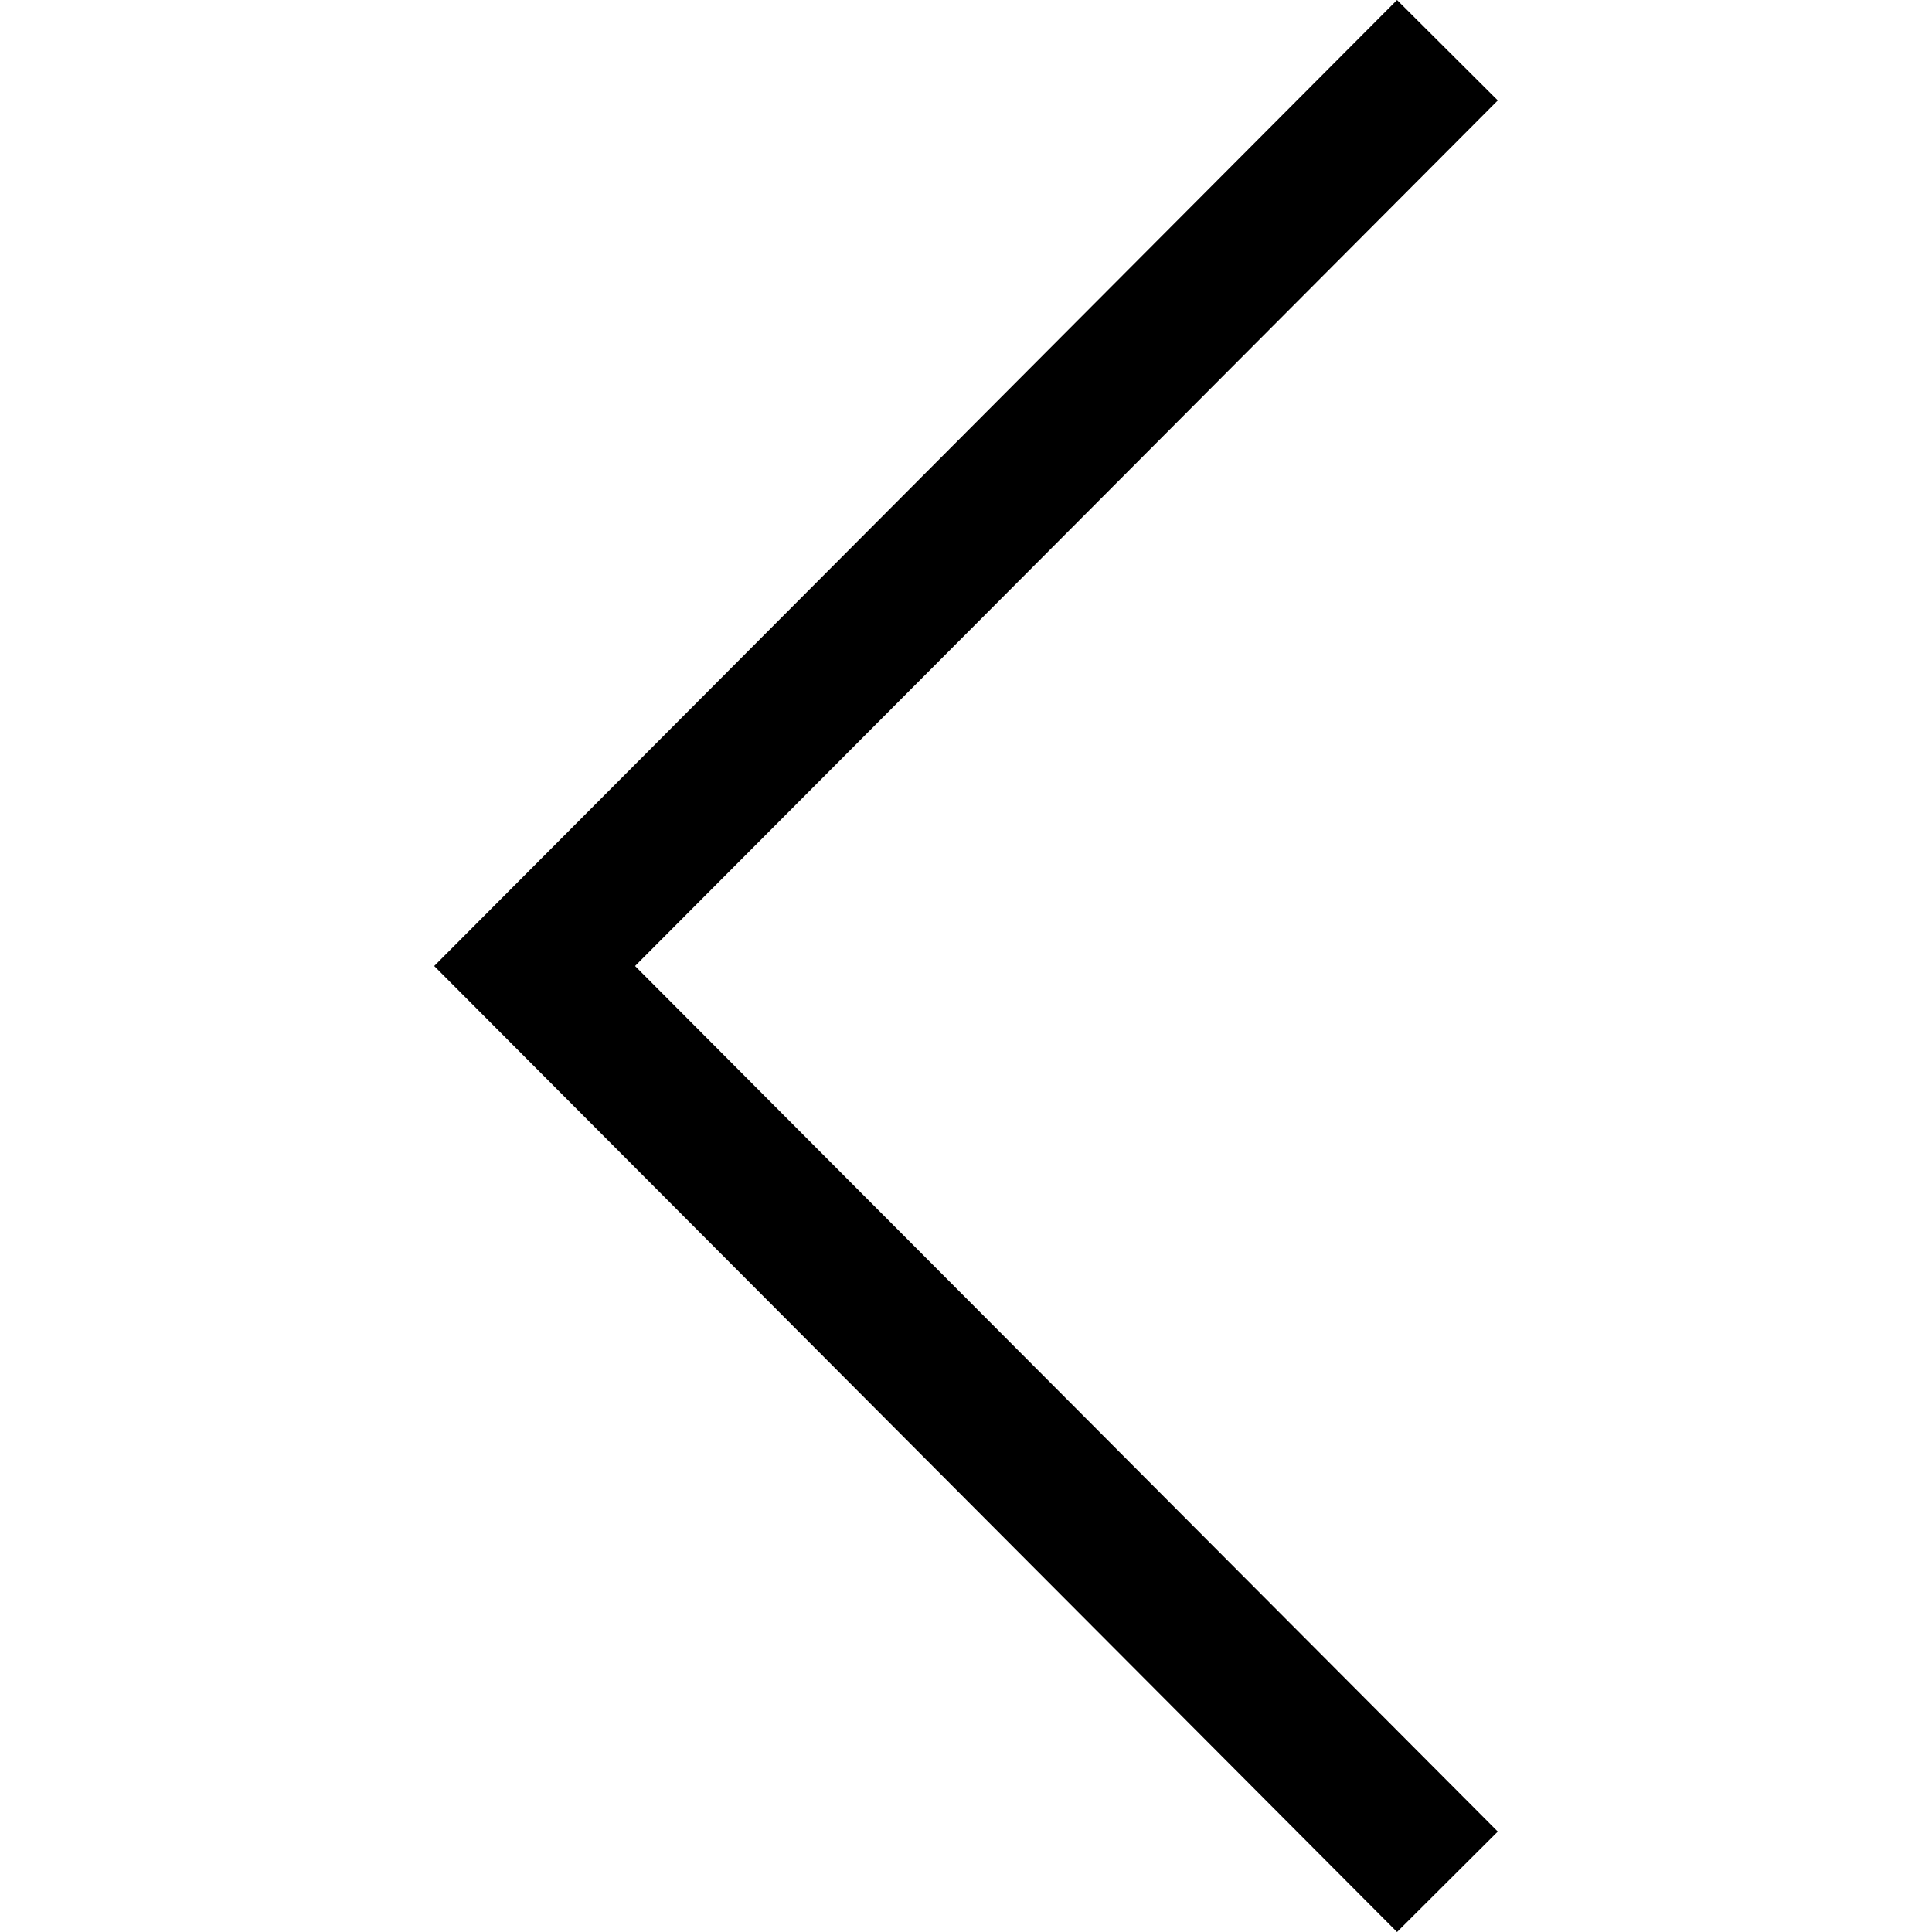
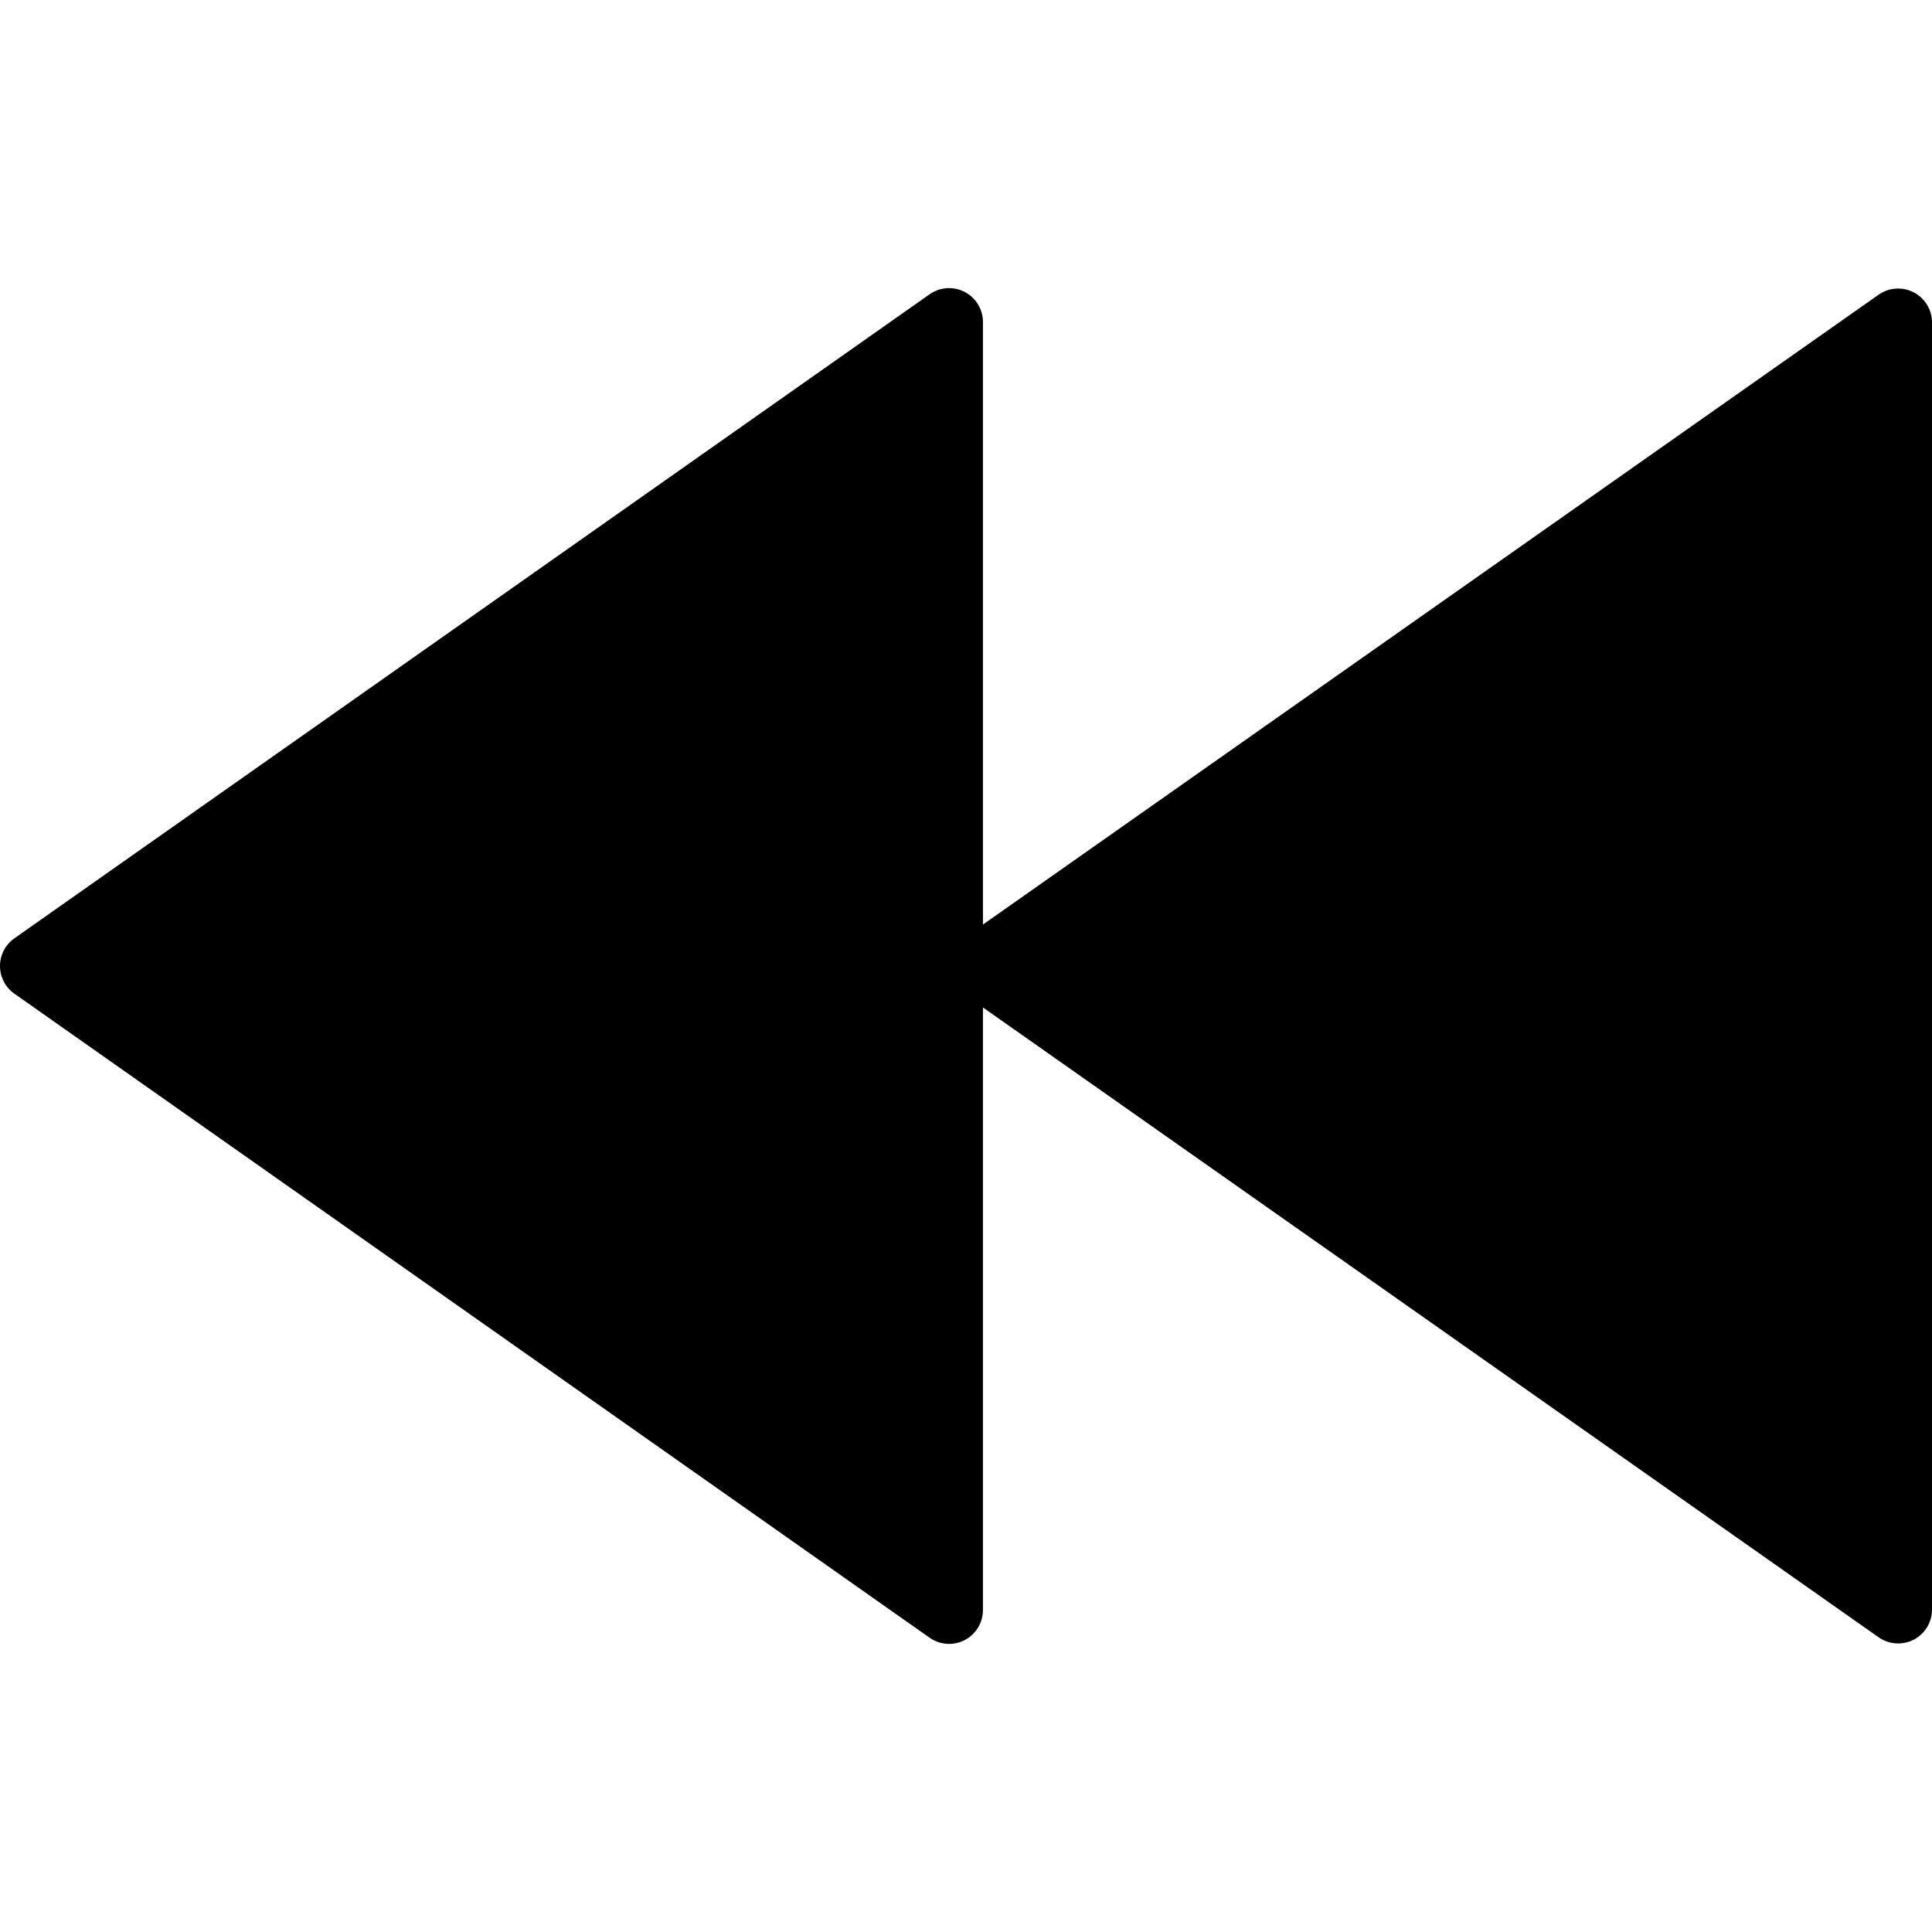
- <svg xmlns="http://www.w3.org/2000/svg" version="1.1" id="Layer_1" x="0px" y="0px" viewBox="0 0 407.436 407.436" style="enable-background:new 0 0 407.436 407.436;" xml:space="preserve">
-   <polygon points="315.869,21.178 294.621,0 91.566,203.718 294.621,407.436 315.869,386.258 133.924,203.718 " />
-   <g>
- </g>
-   <g>
- </g>
-   <g>
- </g>
-   <g>
- </g>
-   <g>
- </g>
-   <g>
- </g>
-   <g>
- </g>
-   <g>
- </g>
-   <g>
- </g>
-   <g>
- </g>
-   <g>
- </g>
-   <g>
- </g>
-   <g>
- </g>
-   <g>
- </g>
-   <g>
- </g>
+ <svg xmlns="http://www.w3.org/2000/svg" version="1.1" id="Capa_1" x="0px" y="0px" viewBox="0 0 57 57" style="enable-background:new 0 0 57 57;" xml:space="preserve" width="100%" height="100%">
+   <defs id="defs37" />
+   <path d="m 0.425,27.683 27,-19 C 27.731,8.467 28.128,8.441 28.461,8.613 28.792,8.784 29,9.127 29,9.5 V 27.277 L 55.425,8.694 C 55.73,8.481 56.128,8.453 56.461,8.625 56.792,8.797 57,9.14 57,9.513 v 37.975 c 0,0.373 -0.208,0.716 -0.539,0.888 -0.146,0.074 -0.304,0.111 -0.461,0.111 -0.202,0 -0.403,-0.062 -0.575,-0.182 L 29,29.723 V 47.5 c 0,0.373 -0.208,0.716 -0.539,0.888 C 28.315,48.463 28.157,48.5 28,48.5 c -0.202,0 -0.404,-0.062 -0.575,-0.183 l -27,-19 C 0.158,29.131 0,28.825 0,28.5 0,28.175 0.158,27.869 0.425,27.683 z" id="path3" />
+   <g id="g5" />
+   <g id="g7" />
+   <g id="g9" />
+   <g id="g11" />
+   <g id="g13" />
+   <g id="g15" />
+   <g id="g17" />
+   <g id="g19" />
+   <g id="g21" />
+   <g id="g23" />
+   <g id="g25" />
+   <g id="g27" />
+   <g id="g29" />
+   <g id="g31" />
+   <g id="g33" />
</svg>
